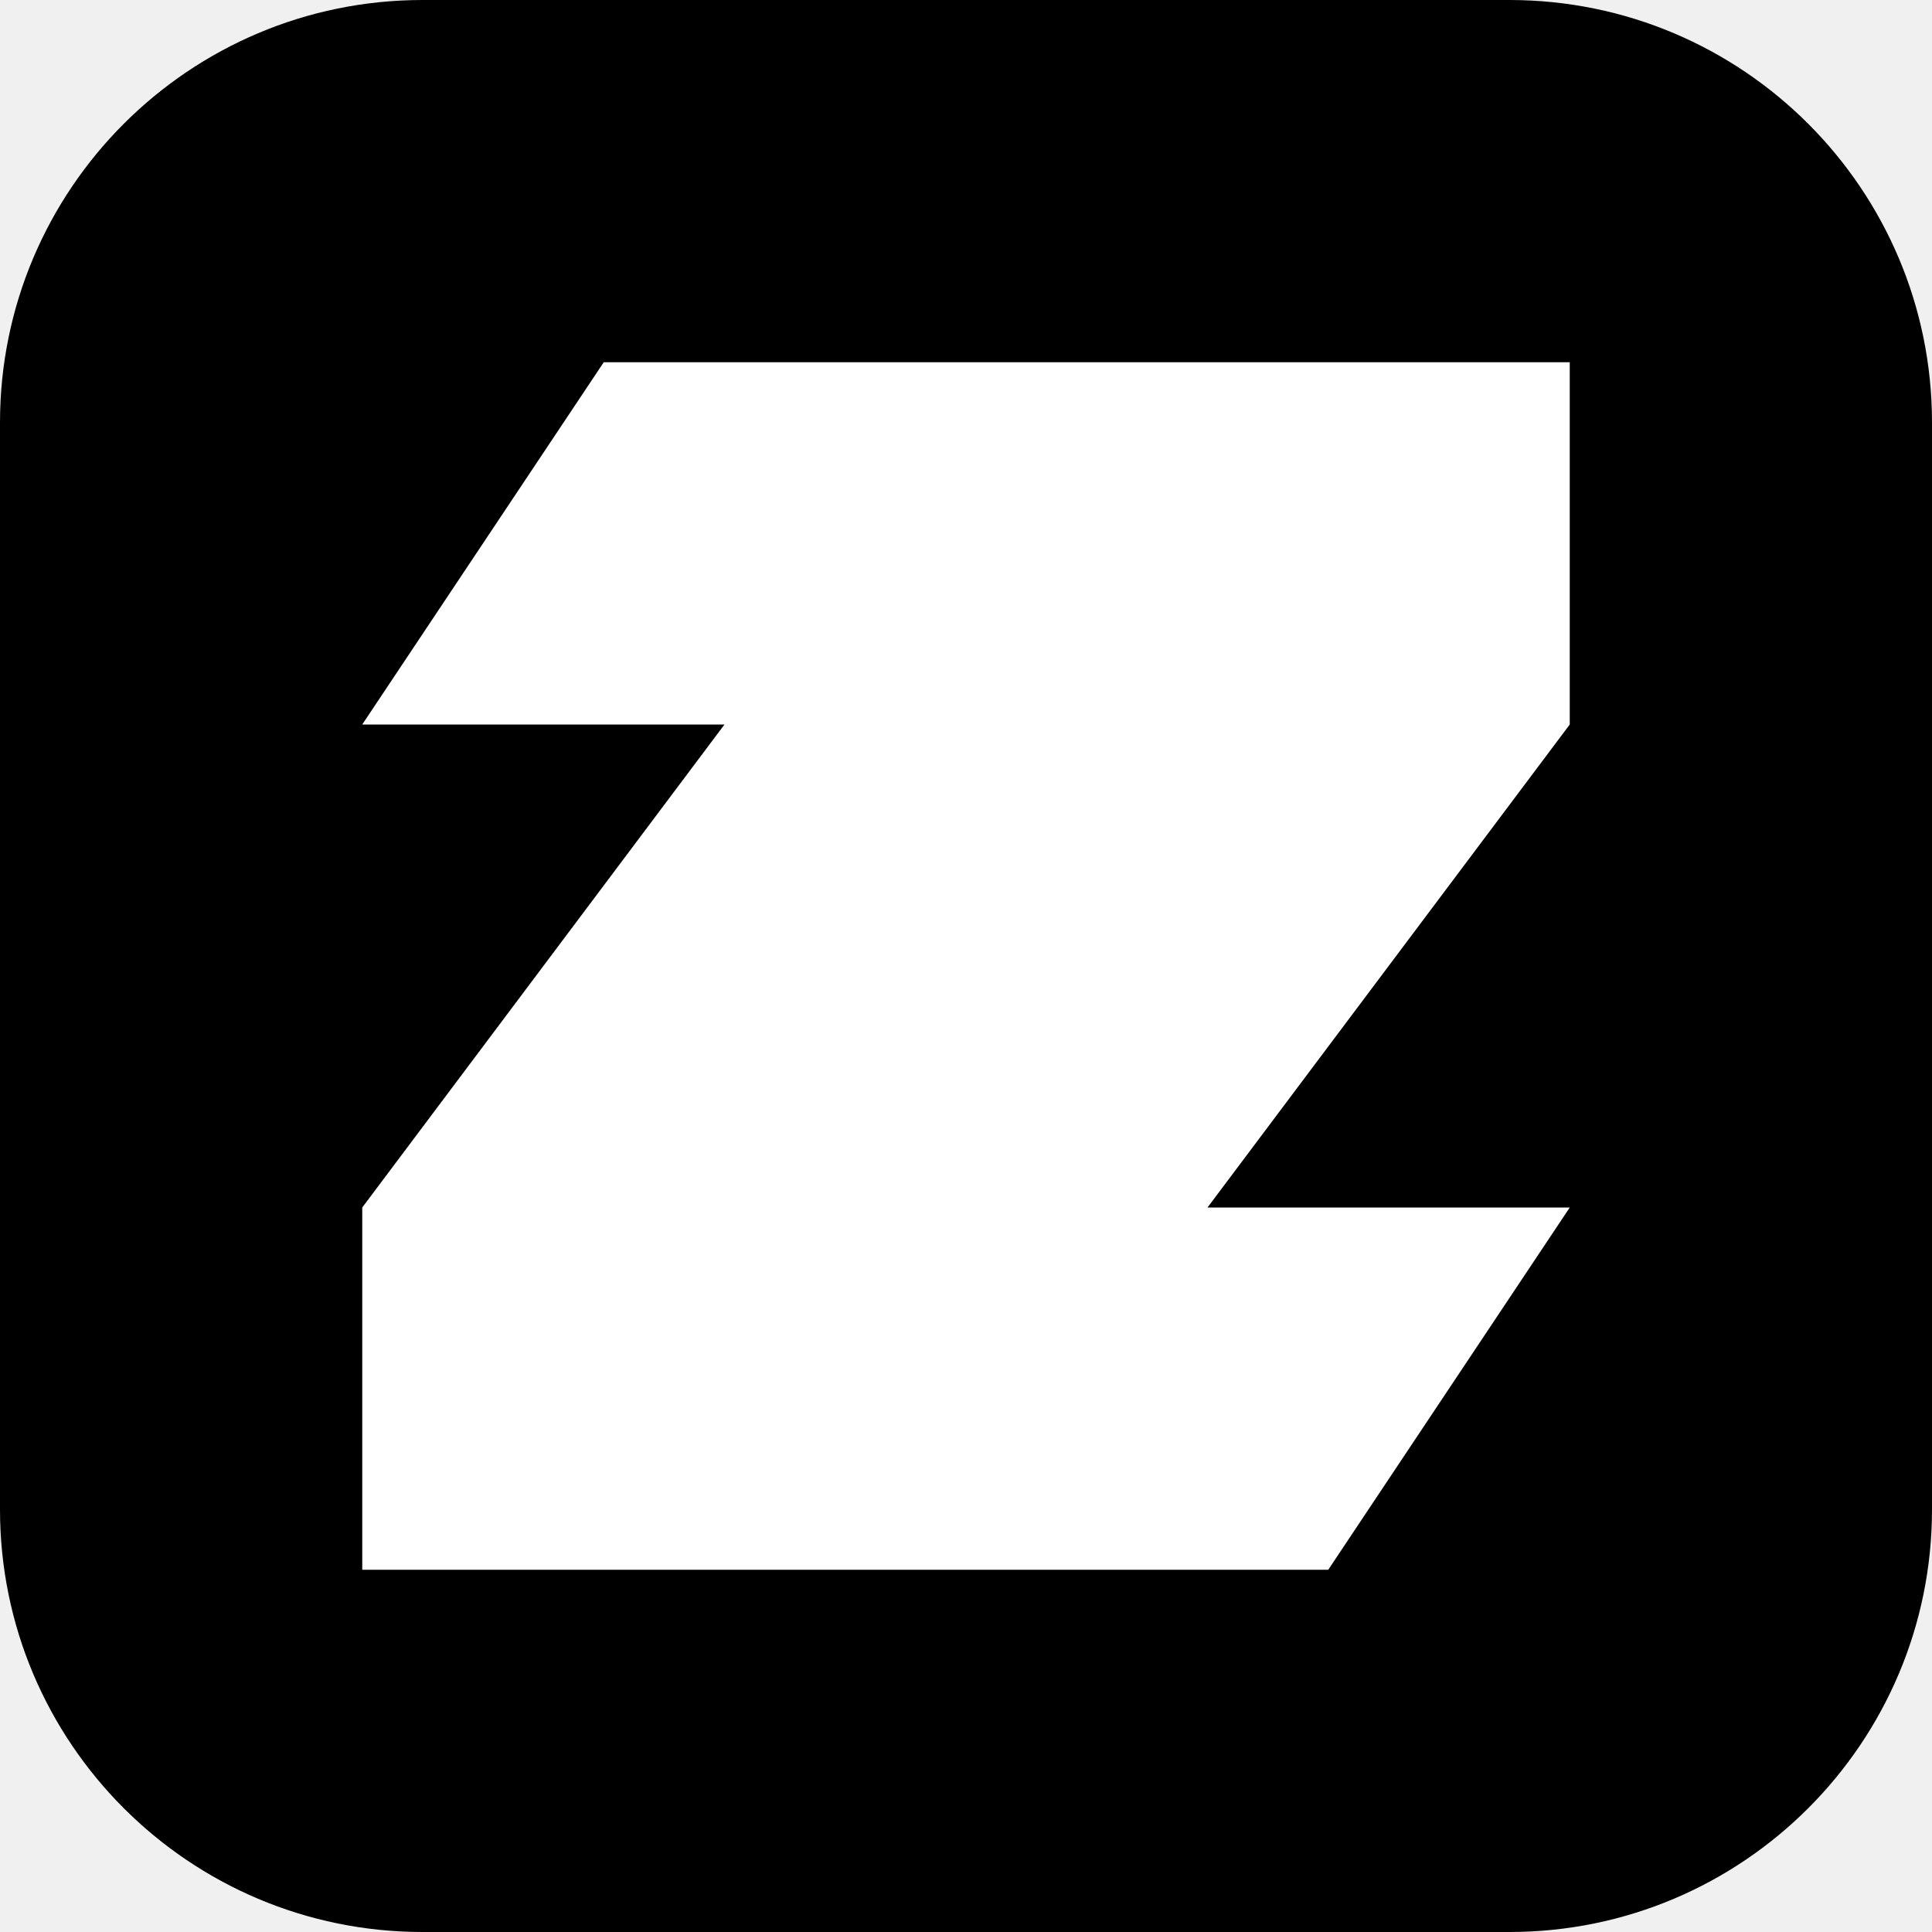
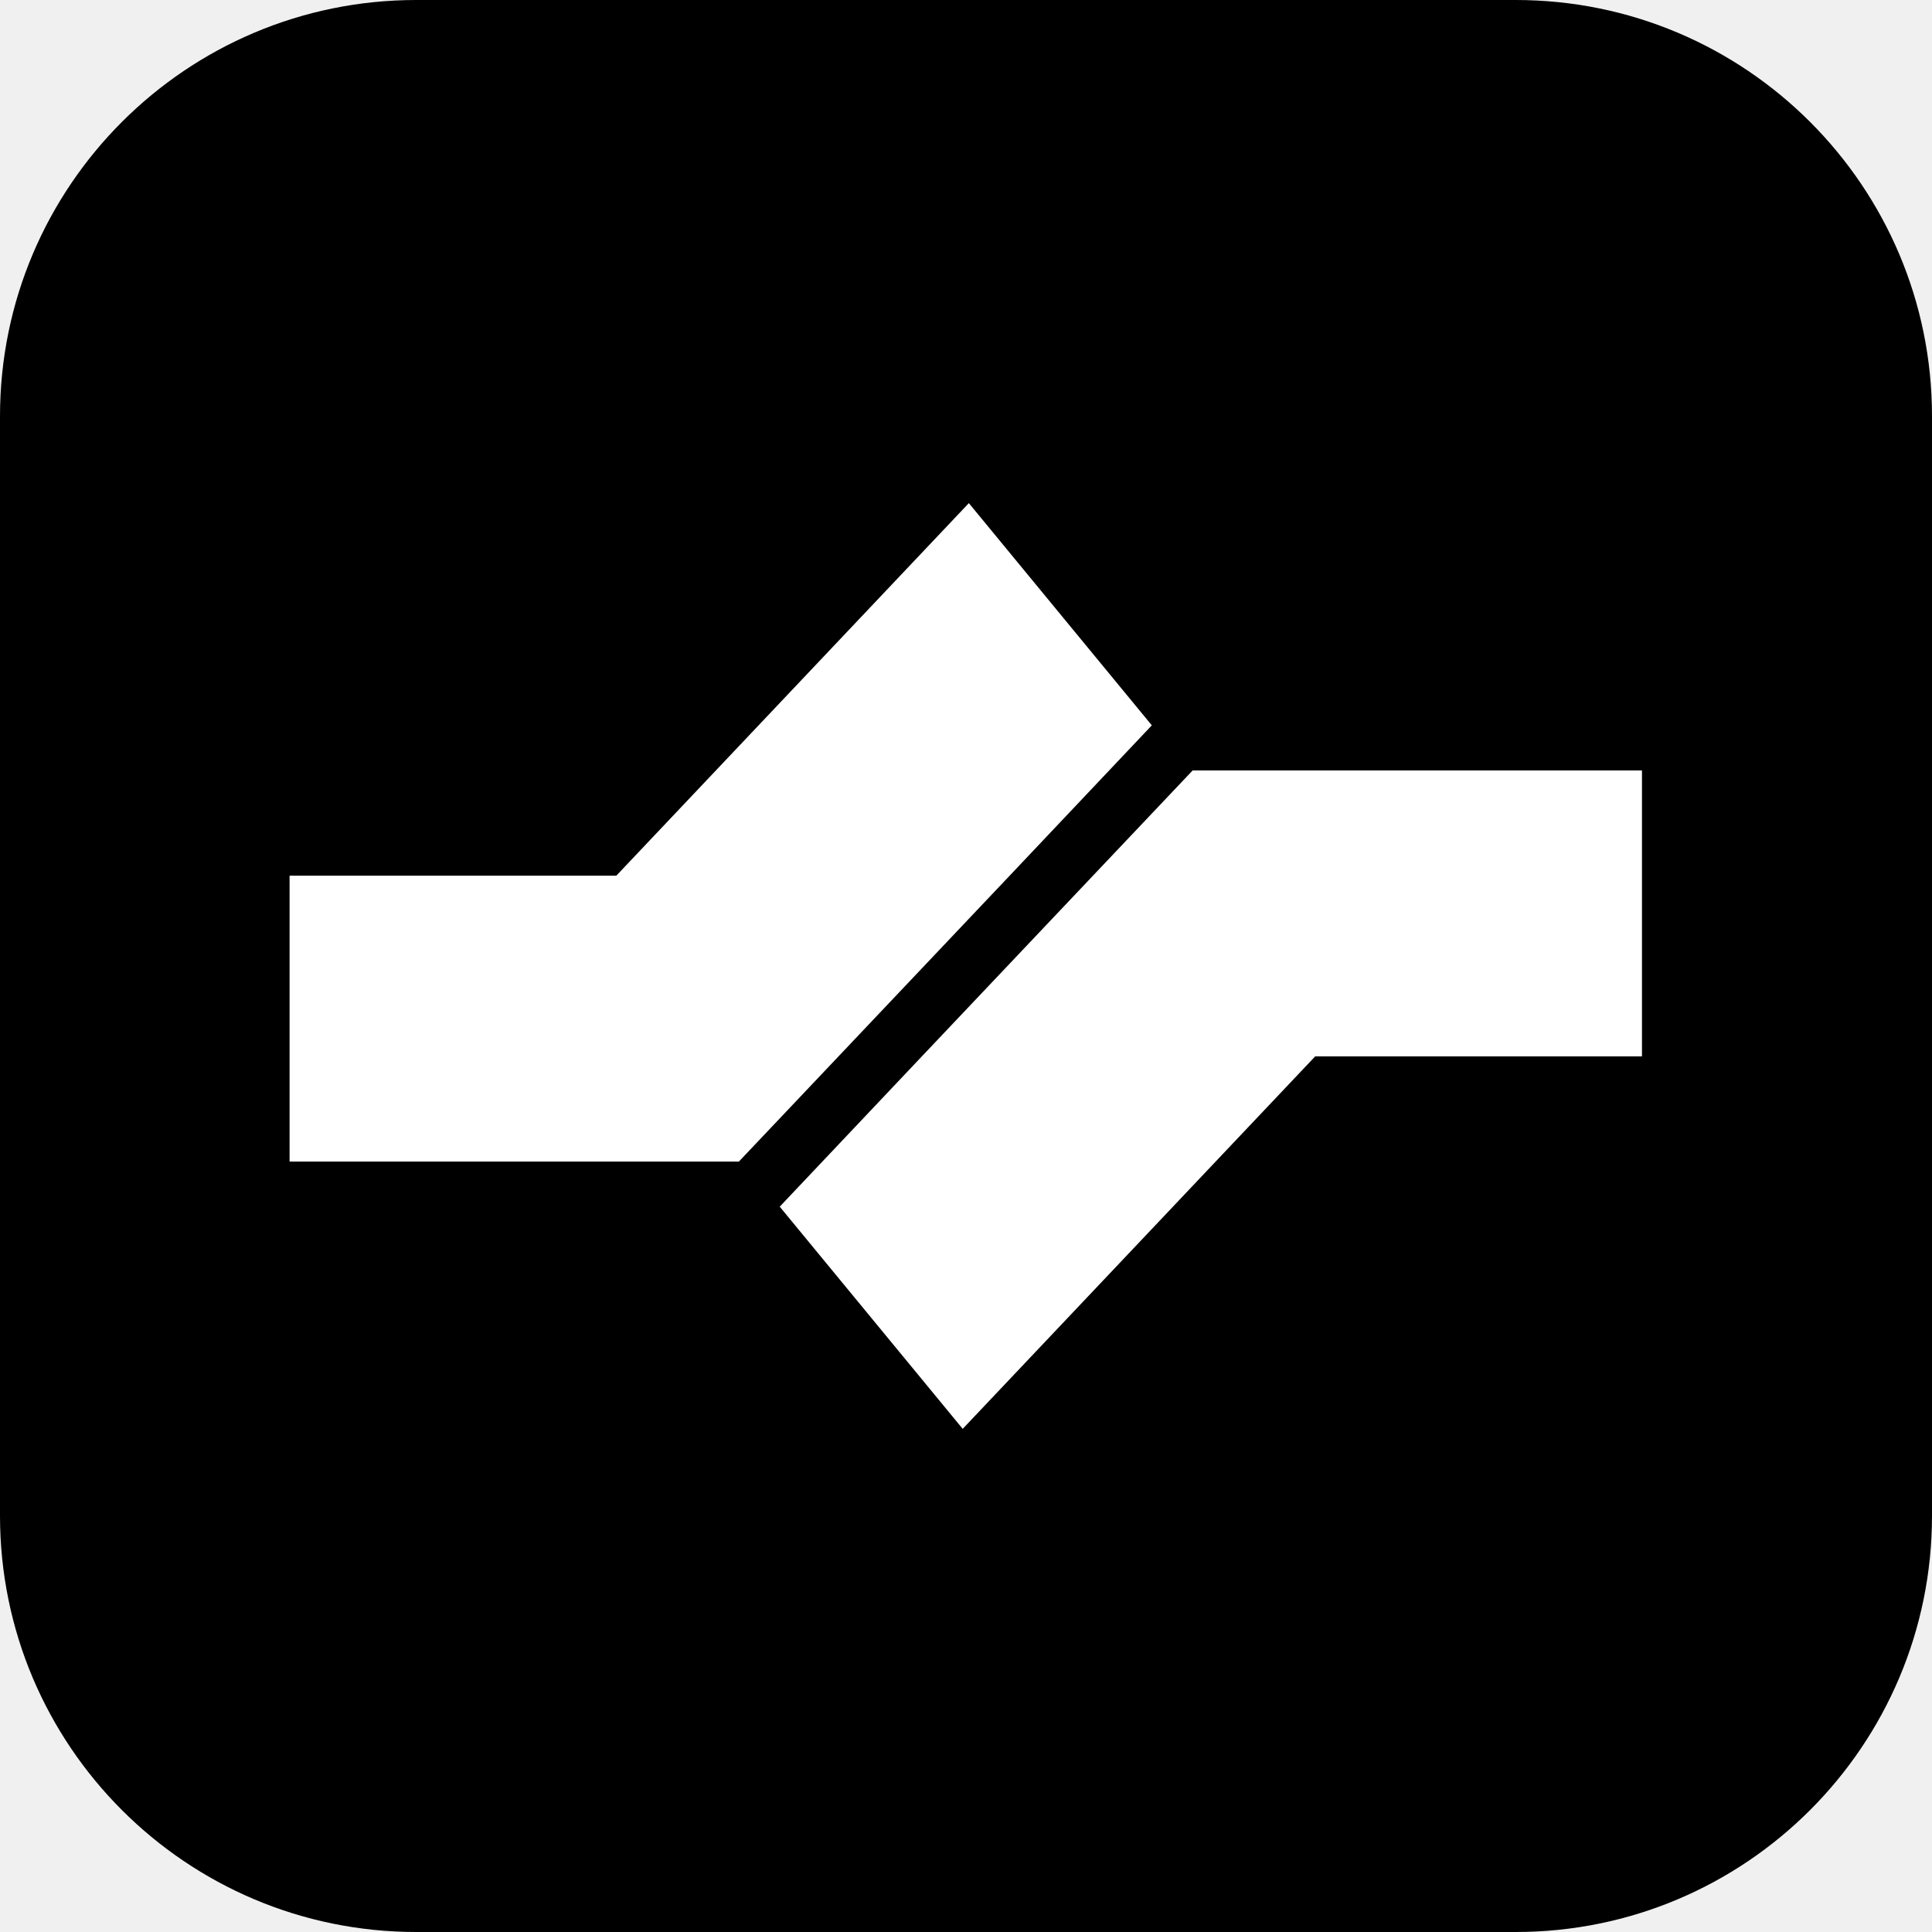
- <svg xmlns="http://www.w3.org/2000/svg" viewBox="0 0 64 64">
-   <rect width="64" height="64" rx="14" fill="#000000" />
-   <path fill="#ffffff" d="M20 12 L52 12 L52 24 L40 40 L52 40 L44 52 L12 52 L12 40 L24 24 L12 24 Z" />
+ <svg xmlns="http://www.w3.org/2000/svg" viewBox="0 0 427 427">
+   <rect width="427" height="427" rx="92" fill="#000000" />
+   <g transform="translate(64 111.2) scale(0.7)" fill="#ffffff">
+     <polygon points="427 84.39 427 174.67 323.83 174.67 212.53 292.28 154.76 222.13 199.64 174.67 285.14 84.39 427 84.39" />
+     <polygon points="0 207.89 0 117.62 103.17 117.62 214.47 0 272.24 70.16 227.36 117.62 141.86 207.89 0 207.89" />
+   </g>
</svg>
